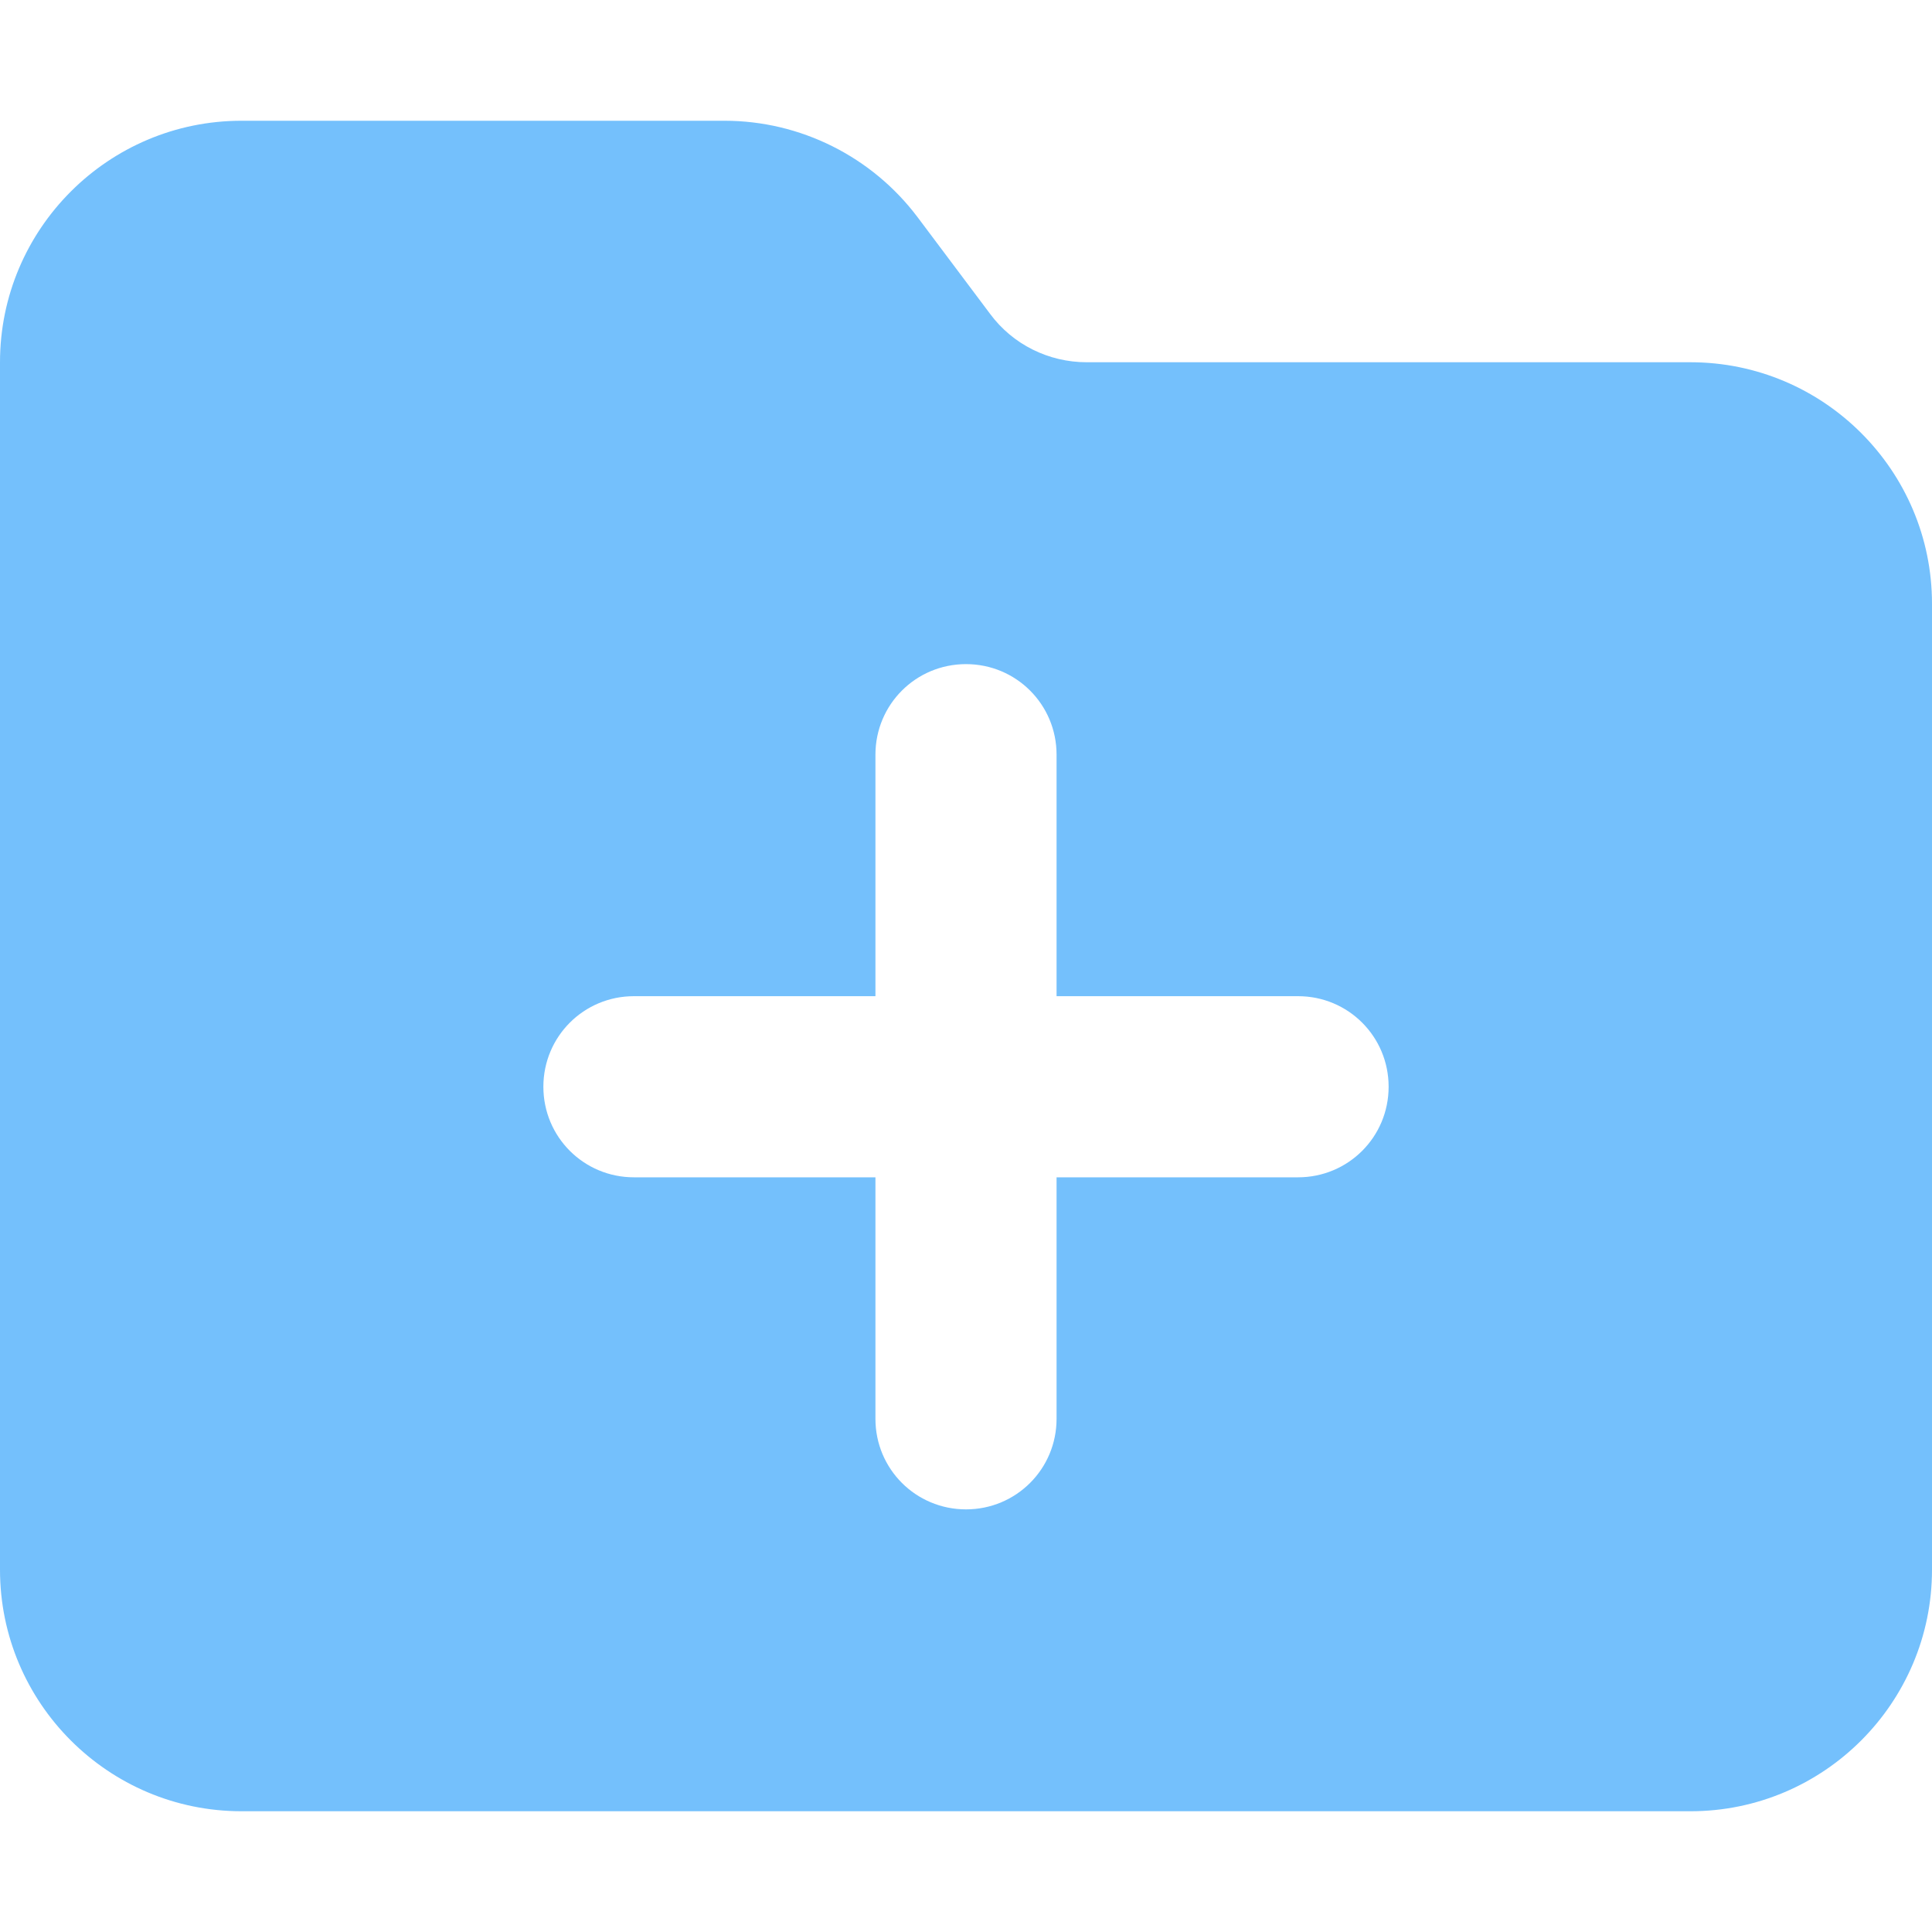
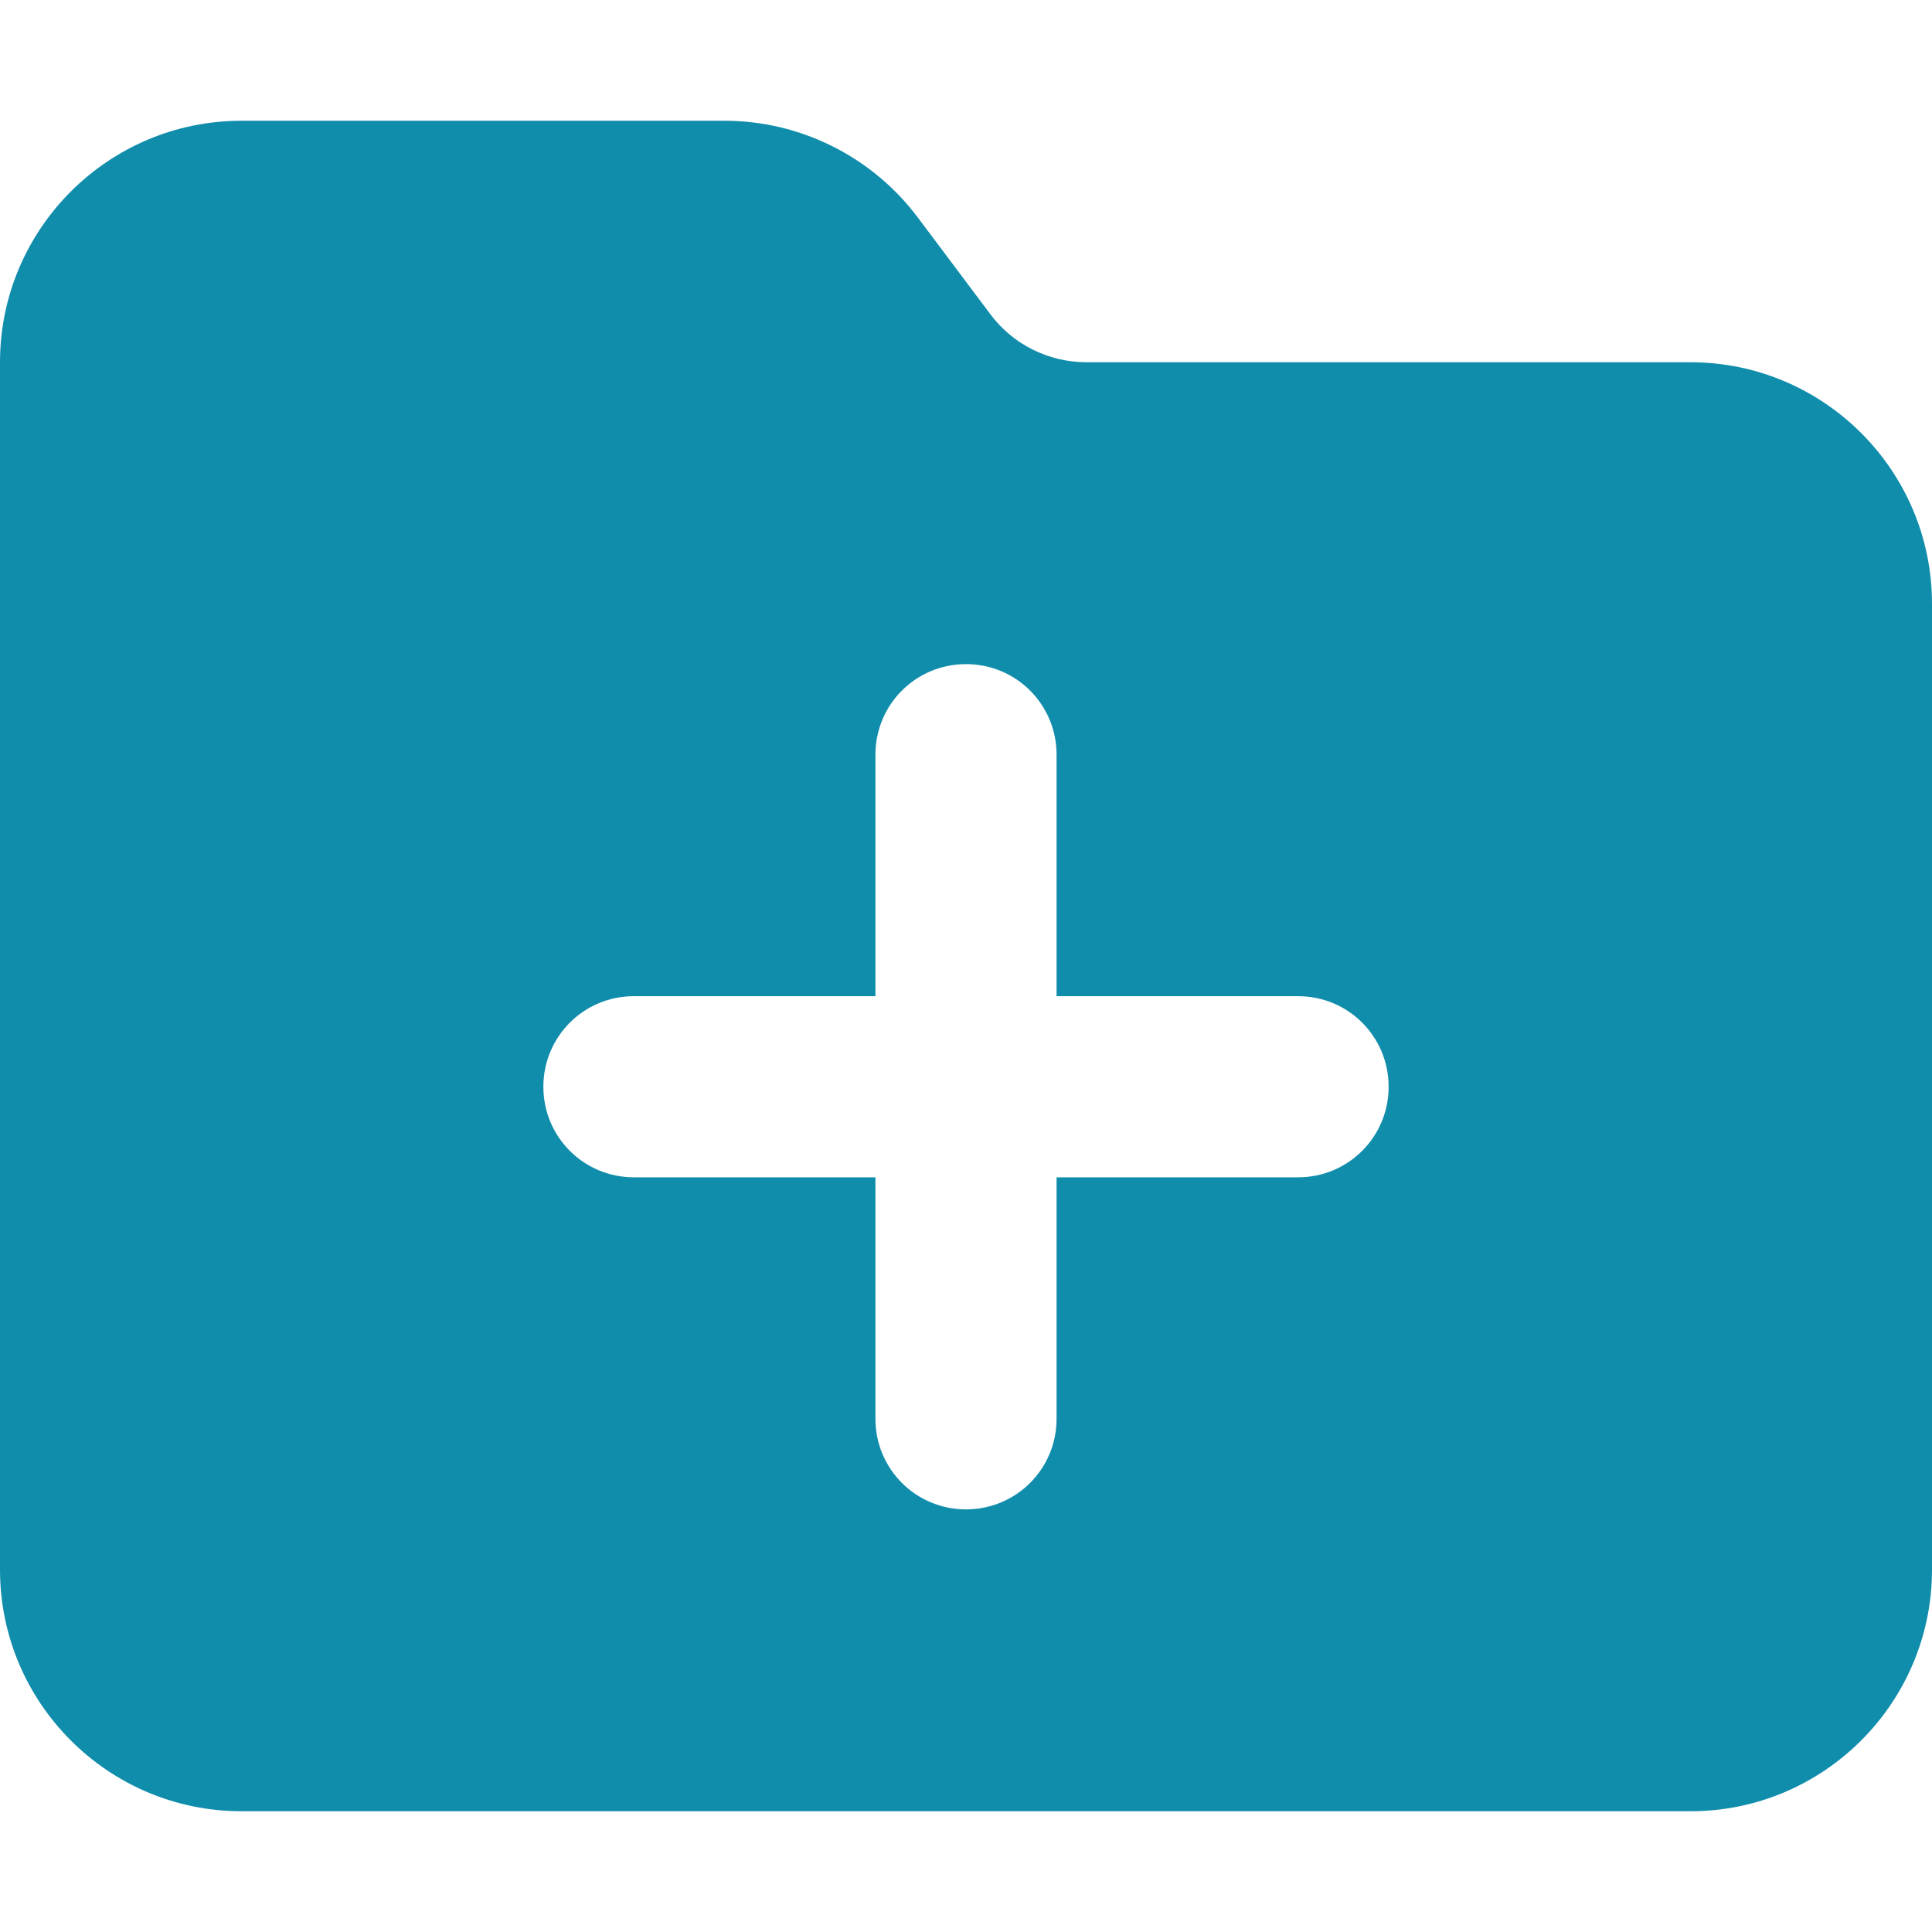
<svg xmlns="http://www.w3.org/2000/svg" viewBox="0 0 512 512">
-   <path fill="#74C0FC" d="M512 416c0 35.3-28.7 64-64 64H64c-35.3 0-64-28.7-64-64V96C0 60.7 28.7 32 64 32H192c20.1 0 39.1 9.5 51.2 25.6l19.2 25.6c6 8.1 15.5 12.8 25.6 12.8H448c35.3 0 64 28.7 64 64V416zM232 376c0 13.3 10.7 24 24 24s24-10.7 24-24V312h64c13.3 0 24-10.7 24-24s-10.7-24-24-24H280V200c0-13.3-10.7-24-24-24s-24 10.7-24 24v64H168c-13.3 0-24 10.7-24 24s10.7 24 24 24h64v64z" />
+   <path fill="#118dac" d="M512 416c0 35.3-28.7 64-64 64H64c-35.3 0-64-28.7-64-64V96C0 60.7 28.7 32 64 32H192c20.1 0 39.1 9.5 51.2 25.6l19.2 25.6c6 8.1 15.5 12.8 25.6 12.8H448c35.3 0 64 28.7 64 64V416zM232 376c0 13.3 10.7 24 24 24s24-10.7 24-24V312h64c13.3 0 24-10.7 24-24s-10.7-24-24-24H280V200c0-13.3-10.7-24-24-24s-24 10.7-24 24v64H168c-13.3 0-24 10.7-24 24s10.7 24 24 24h64v64z" />
</svg>
